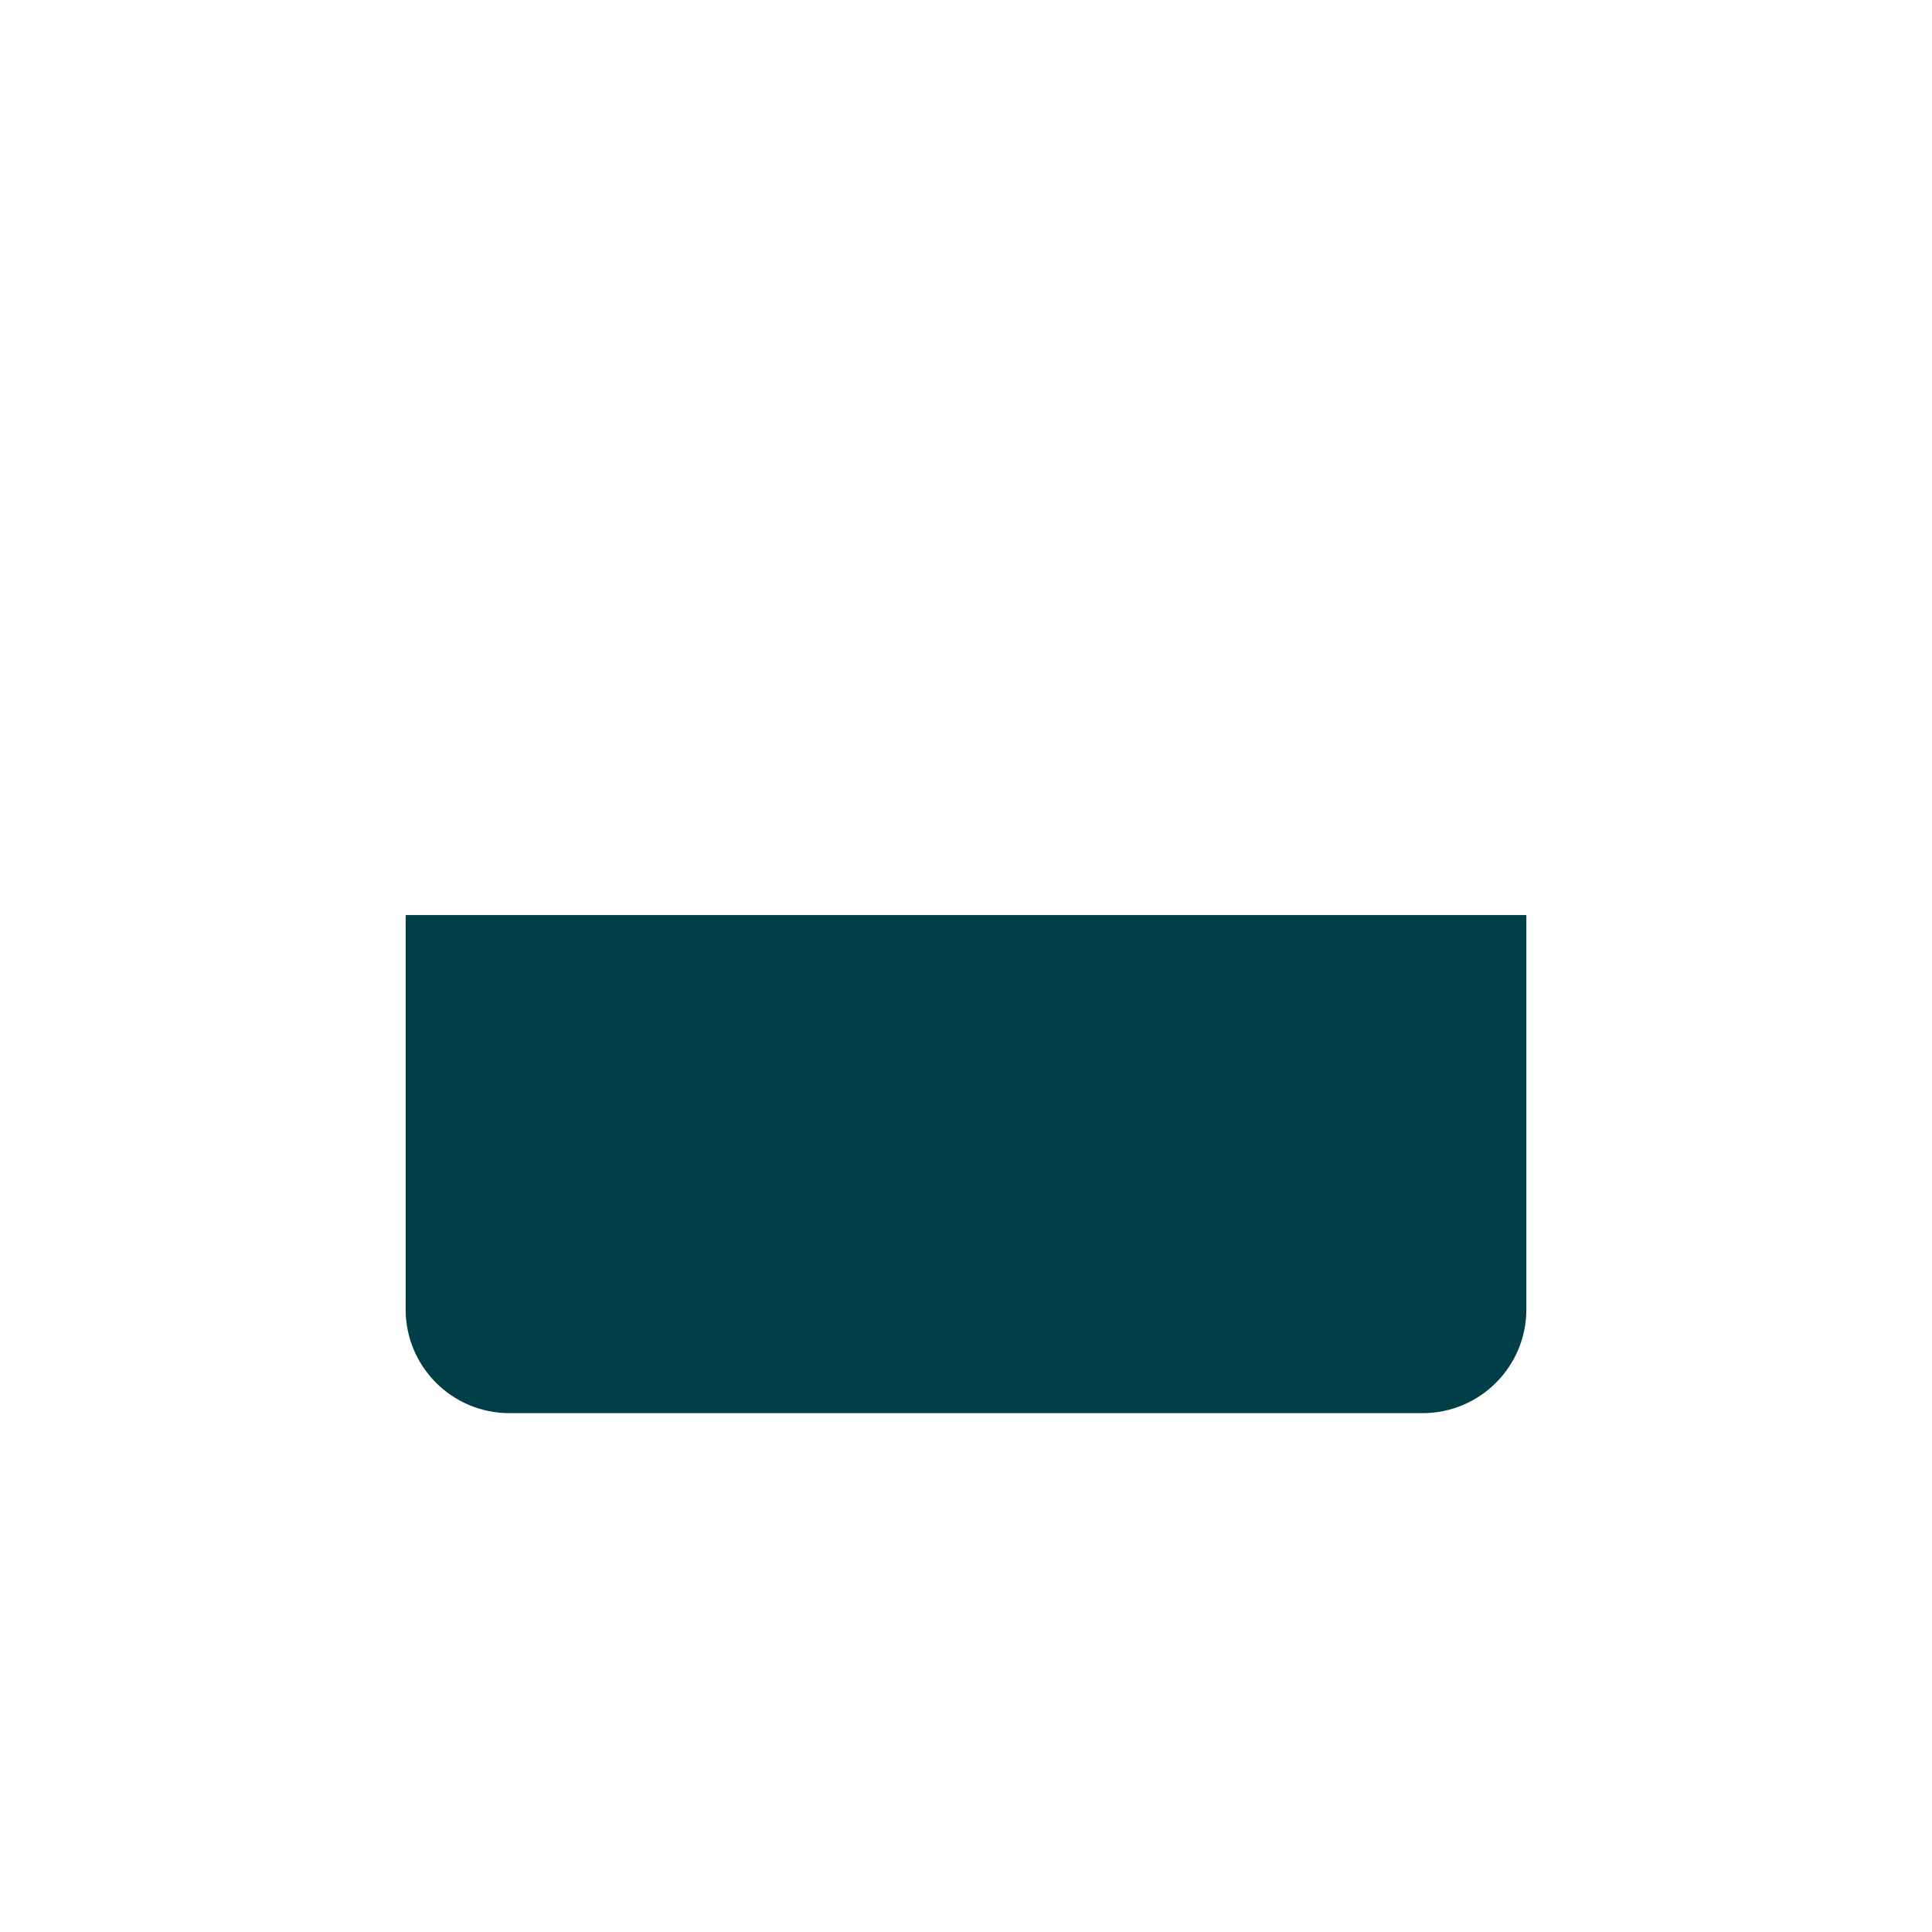
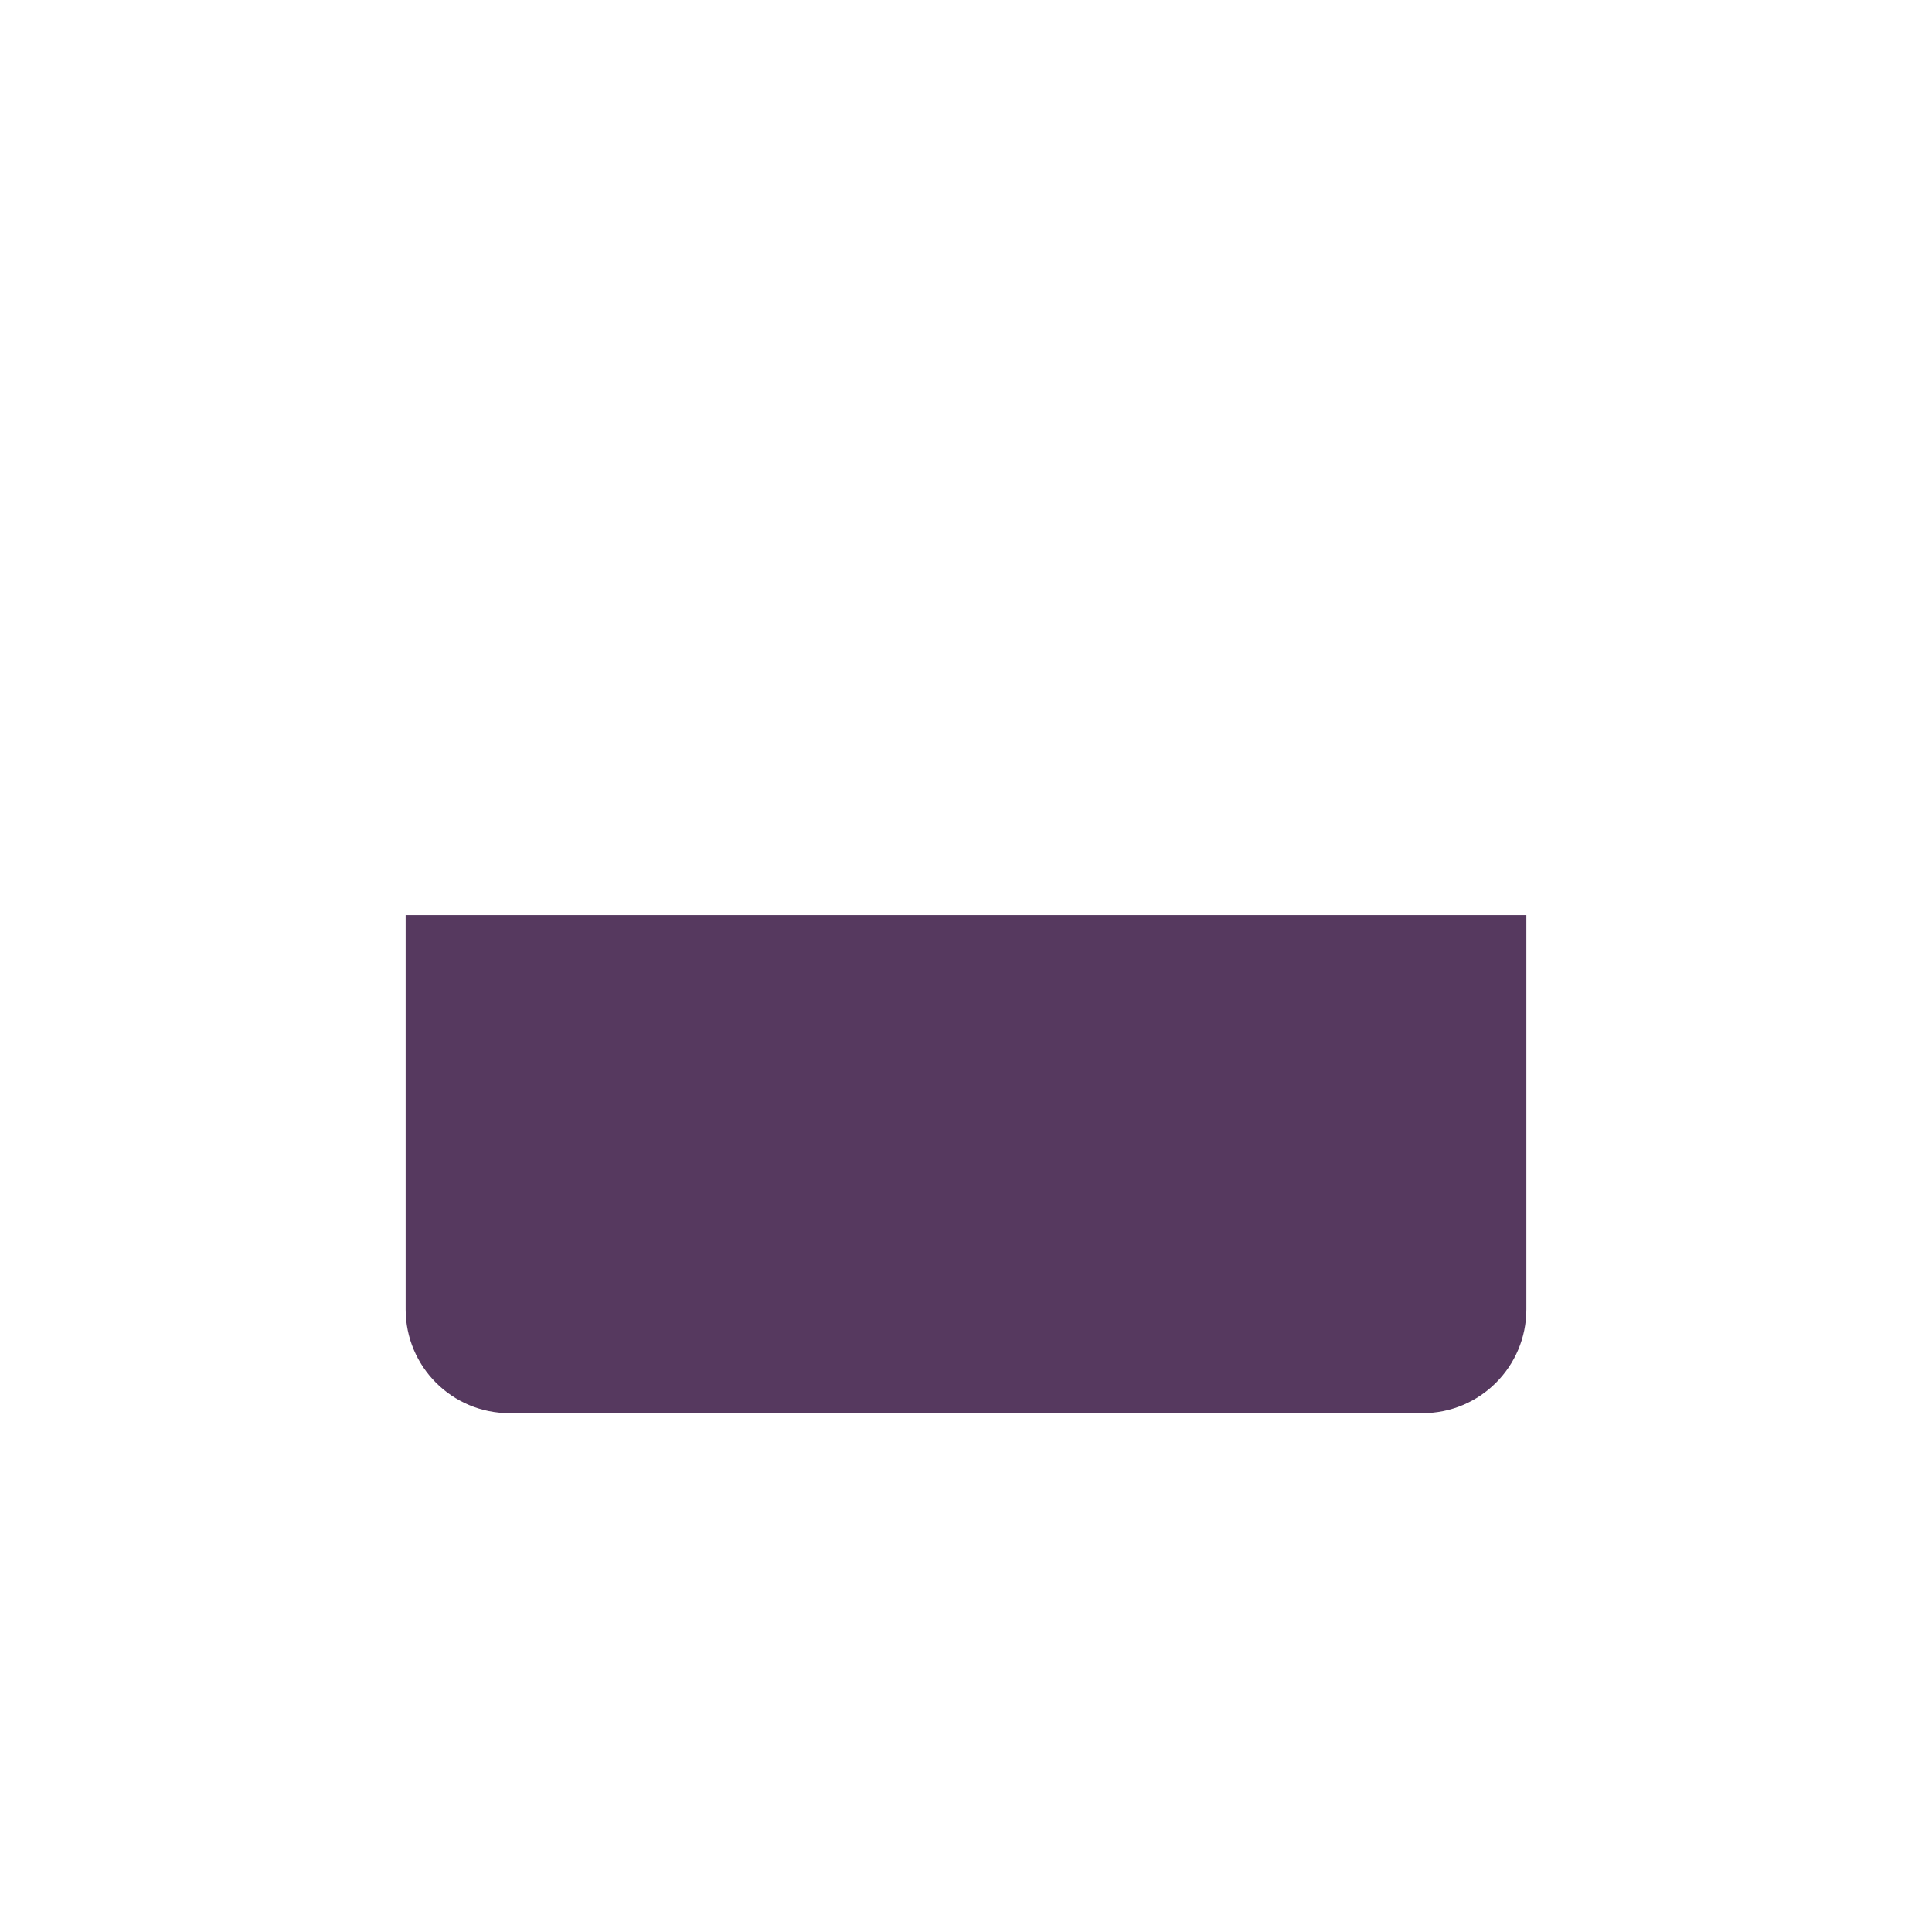
<svg xmlns="http://www.w3.org/2000/svg" width="1024" height="1024" viewBox="0 0 1024 1024">
  <g transform="translate(512 540) scale(11) translate(-32 -36)">
-     <path d="M5 31h54v19a5 5 0 0 1-5 5H10a5 5 0 0 1-5-5z" fill="#003F47" />
+     <path d="M5 31h54v19a5 5 0 0 1-5 5H10a5 5 0 0 1-5-5z" fill="#56395F" />
  </g>
</svg>
